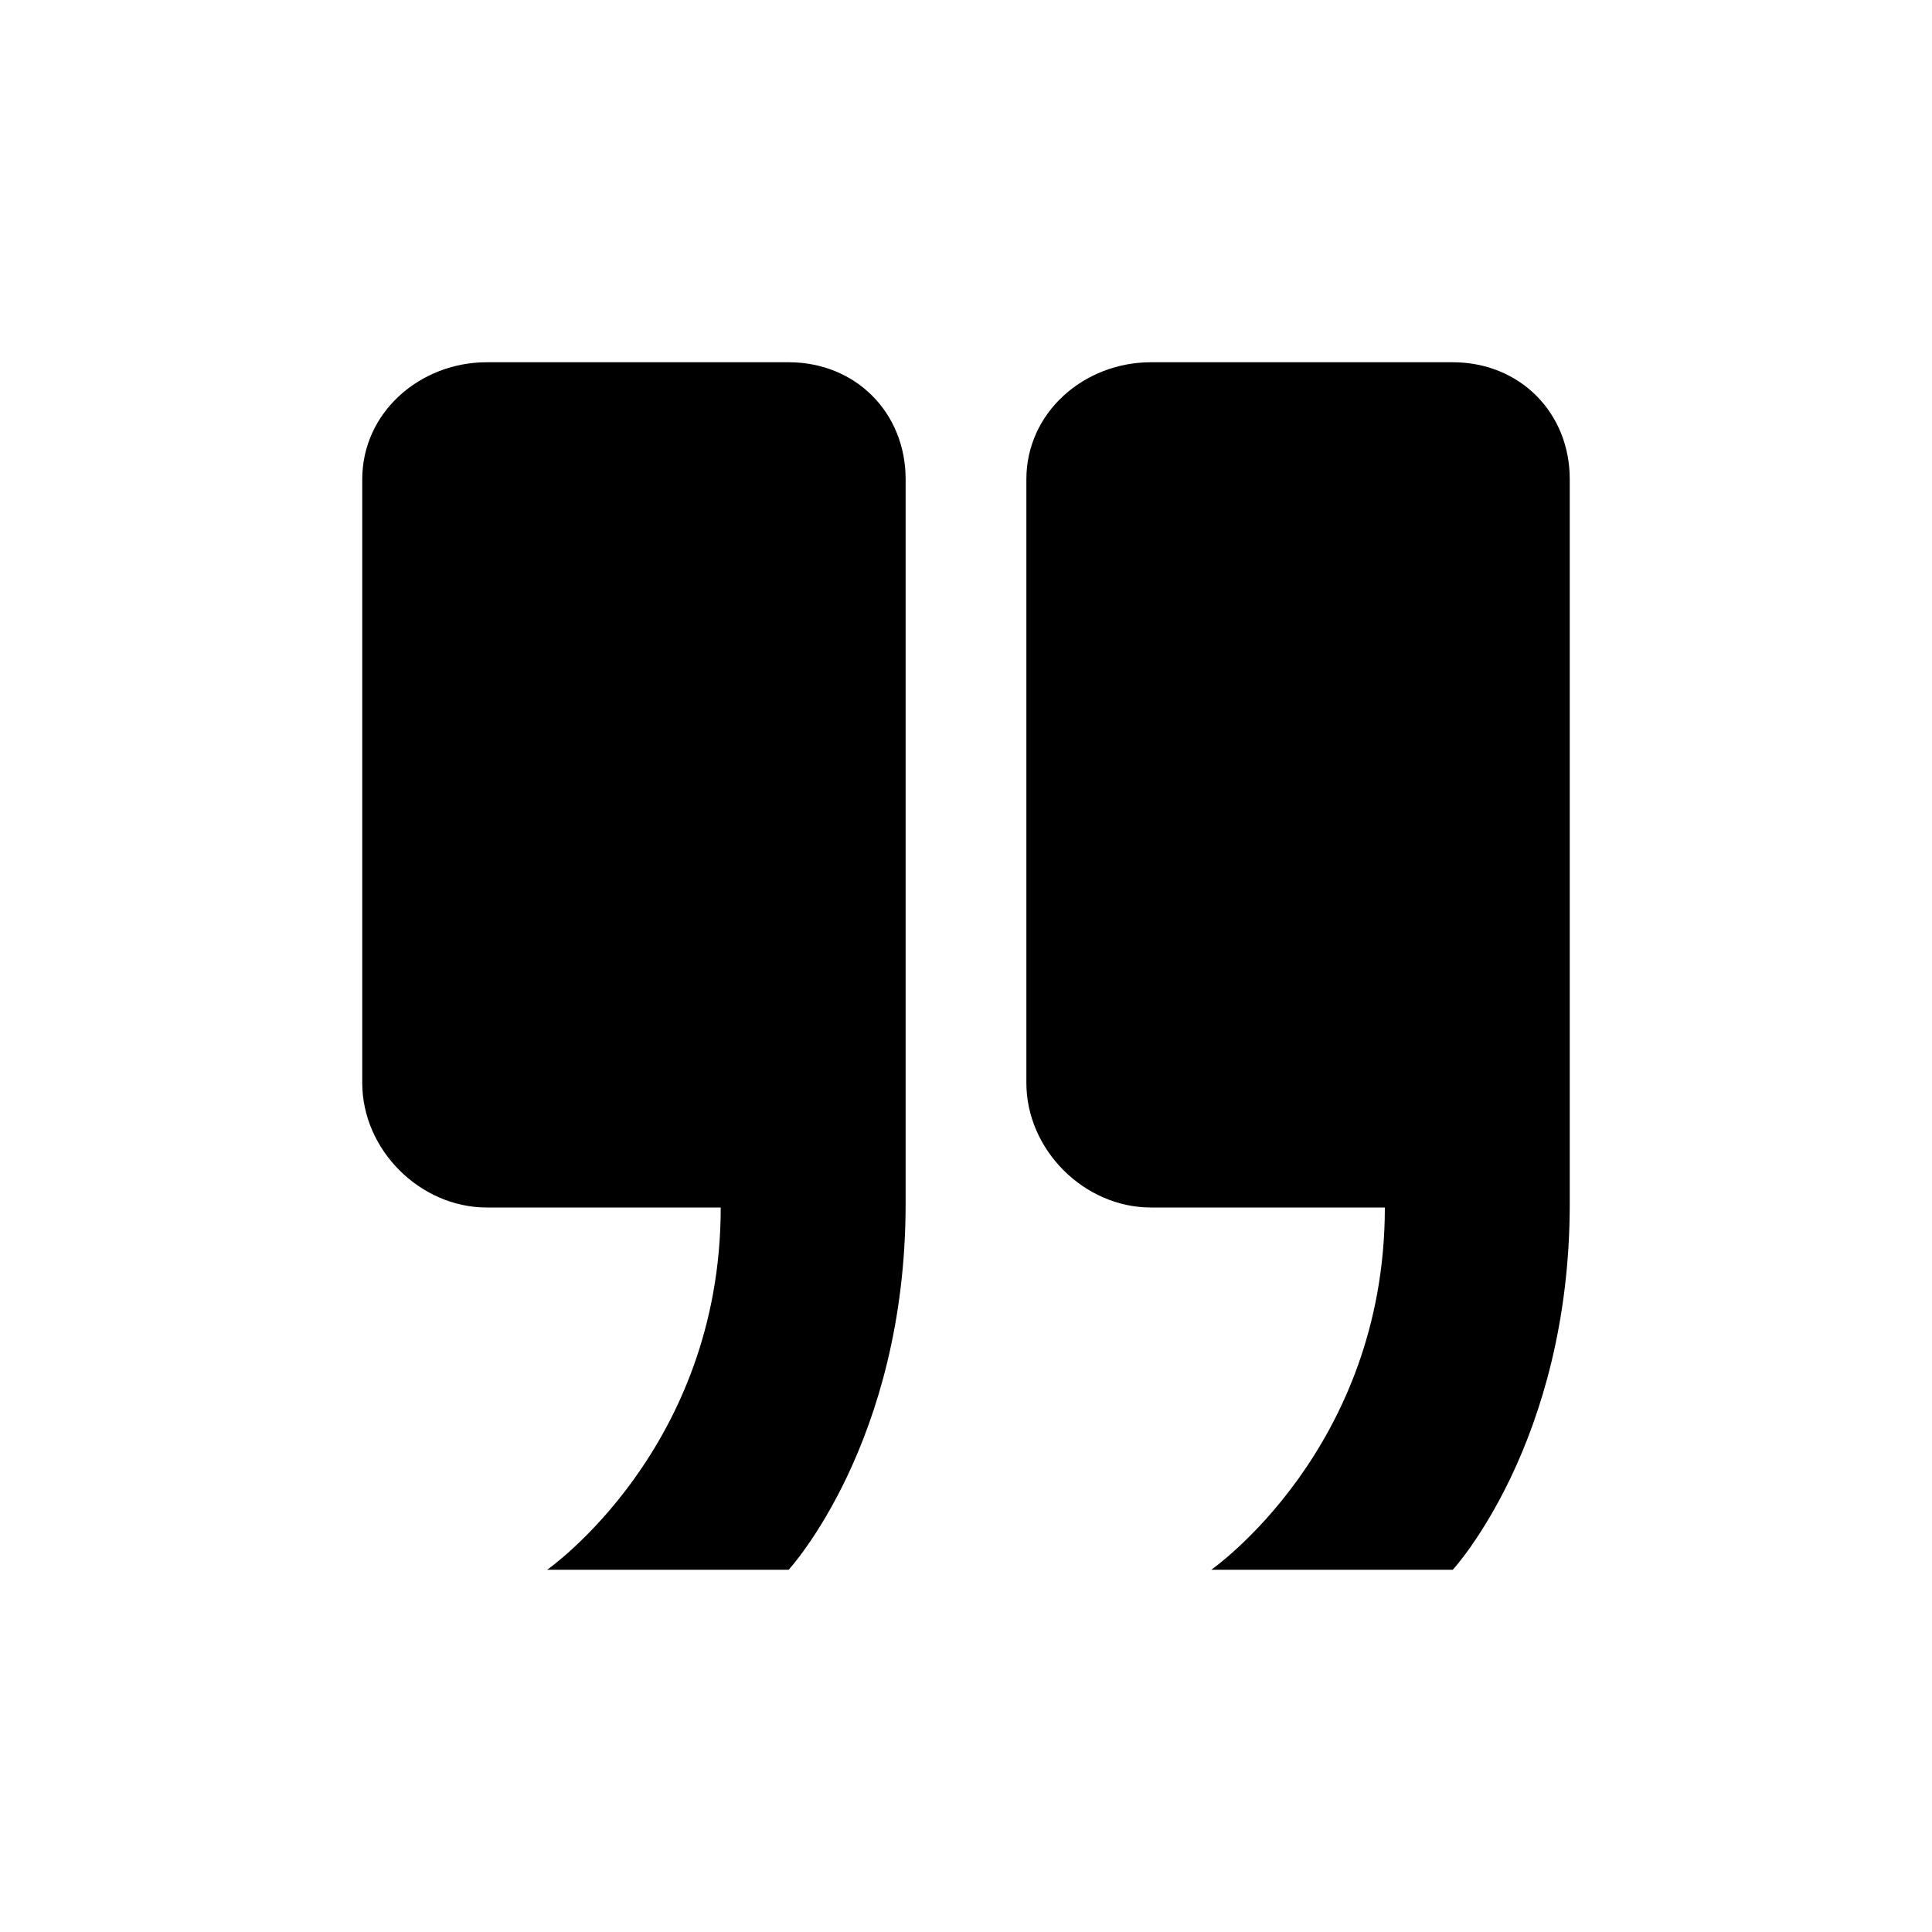
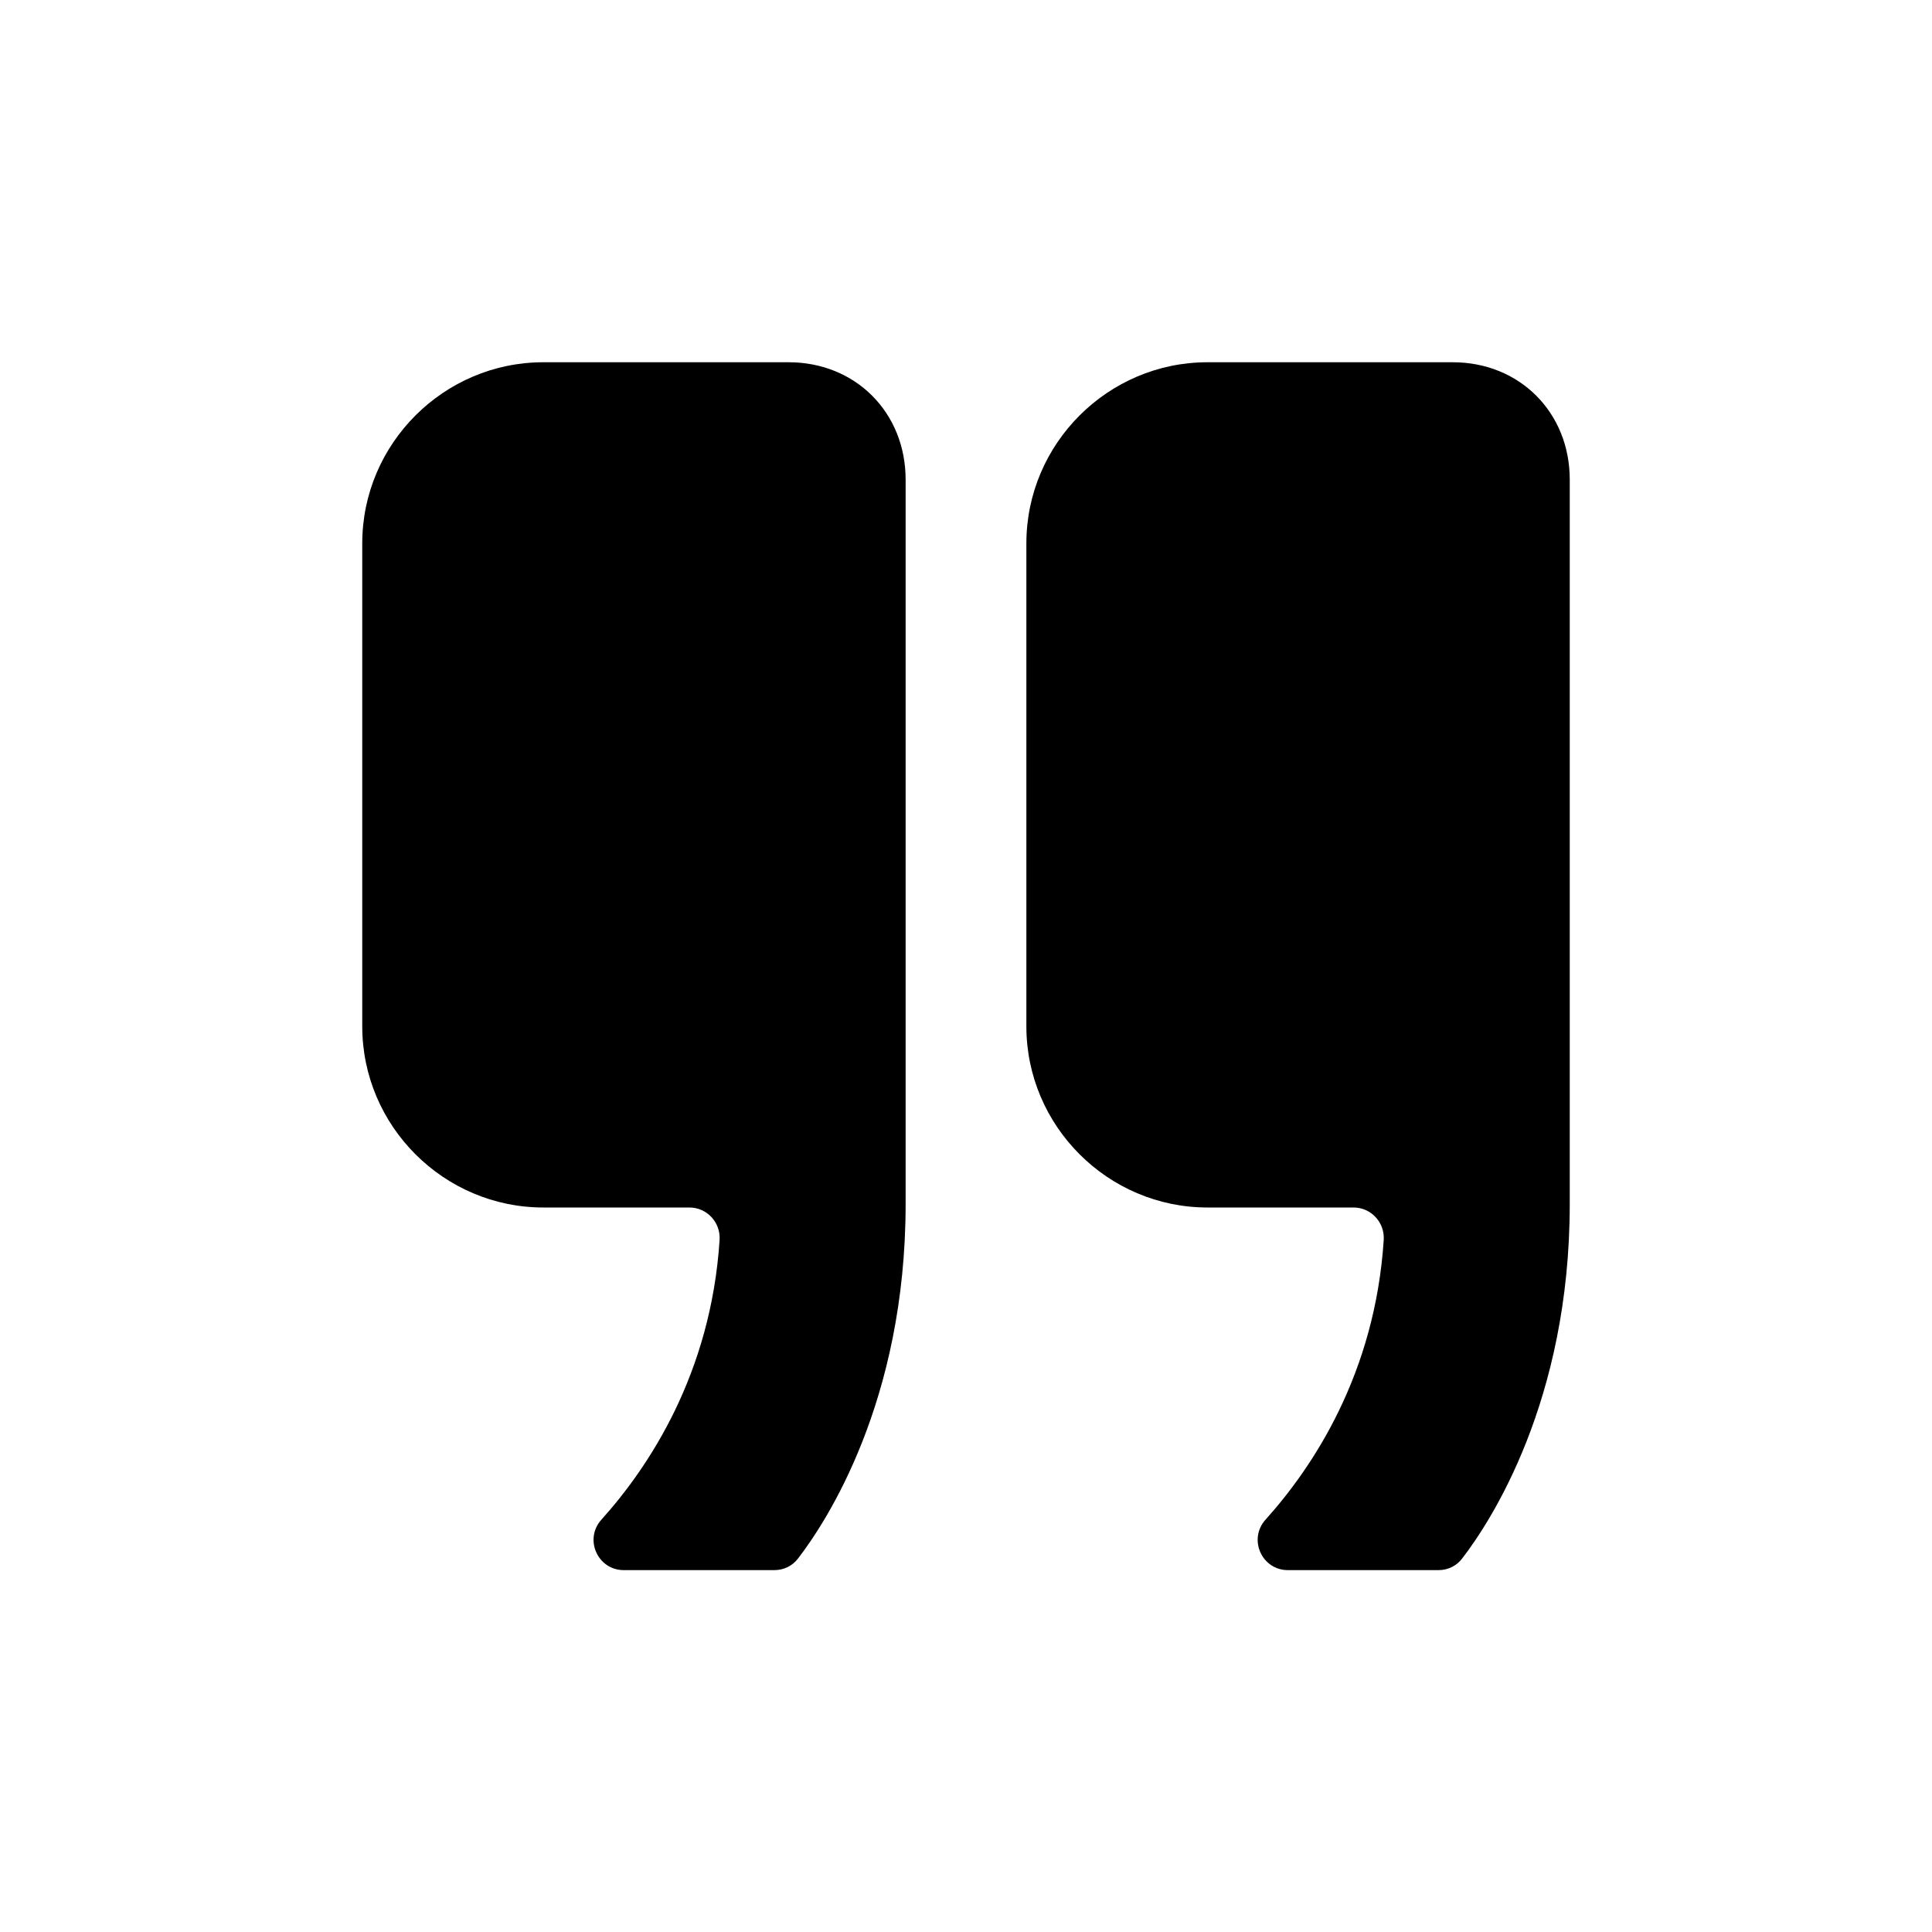
- <svg xmlns="http://www.w3.org/2000/svg" version="1.1" id="Layer_1" x="0px" y="0px" viewBox="0 0 512 512" enable-background="new 0 0 512 512" xml:space="preserve">
+ <svg xmlns="http://www.w3.org/2000/svg" version="1.1" id="Layer_1" x="0px" y="0px" viewBox="0 0 512 512" style="enable-background:new 0 0 512 512;" xml:space="preserve">
  <g>
-     <path d="M209,96h-80c-17.7,0-33,13.3-33,31v160c0,17.7,15.3,33,33,33h62c0,64-46,96-46,96h64c0,0,31-33.6,31-97   c0-45.7,0-141.8,0-192C240,109.3,226.7,96,209,96L209,96z" />
-     <path d="M385,96h-80c-17.7,0-33,13.3-33,31v160c0,17.7,15.3,33,33,33h62c0,64-46,96-46,96h64c0,0,31-33.6,31-97   c0-45.7,0-141.8,0-192C416,109.3,402.7,96,385,96L385,96z" />
+     <path d="M209,96h-65c-26.4,0-48,21.6-48,48v128c0,26.4,21.6,48,48,48h38.7c4.6,0,8.3,3.9,8,8.6c-2.3,35.5-18.8,60.2-31.3,74.1   c-4.7,5.2-1,13.4,5.9,13.4h39.9c2.5,0,4.8-1.1,6.3-3.1c7.4-9.6,28.5-41.6,28.5-93.9c0-45.7,0-141.8,0-192   C240,109.3,226.7,96,209,96L209,96z" />
+     <path d="M385,96h-65c-26.4,0-48,21.6-48,48v128c0,26.4,21.6,48,48,48h38.7c4.6,0,8.3,3.9,8,8.6c-2.3,35.5-18.8,60.2-31.3,74.1   c-4.7,5.2-1,13.4,5.9,13.4h39.9c2.5,0,4.8-1.1,6.3-3.1c7.4-9.6,28.5-41.6,28.5-93.9c0-45.7,0-141.8,0-192   C416,109.3,402.7,96,385,96L385,96z" />
  </g>
</svg>
